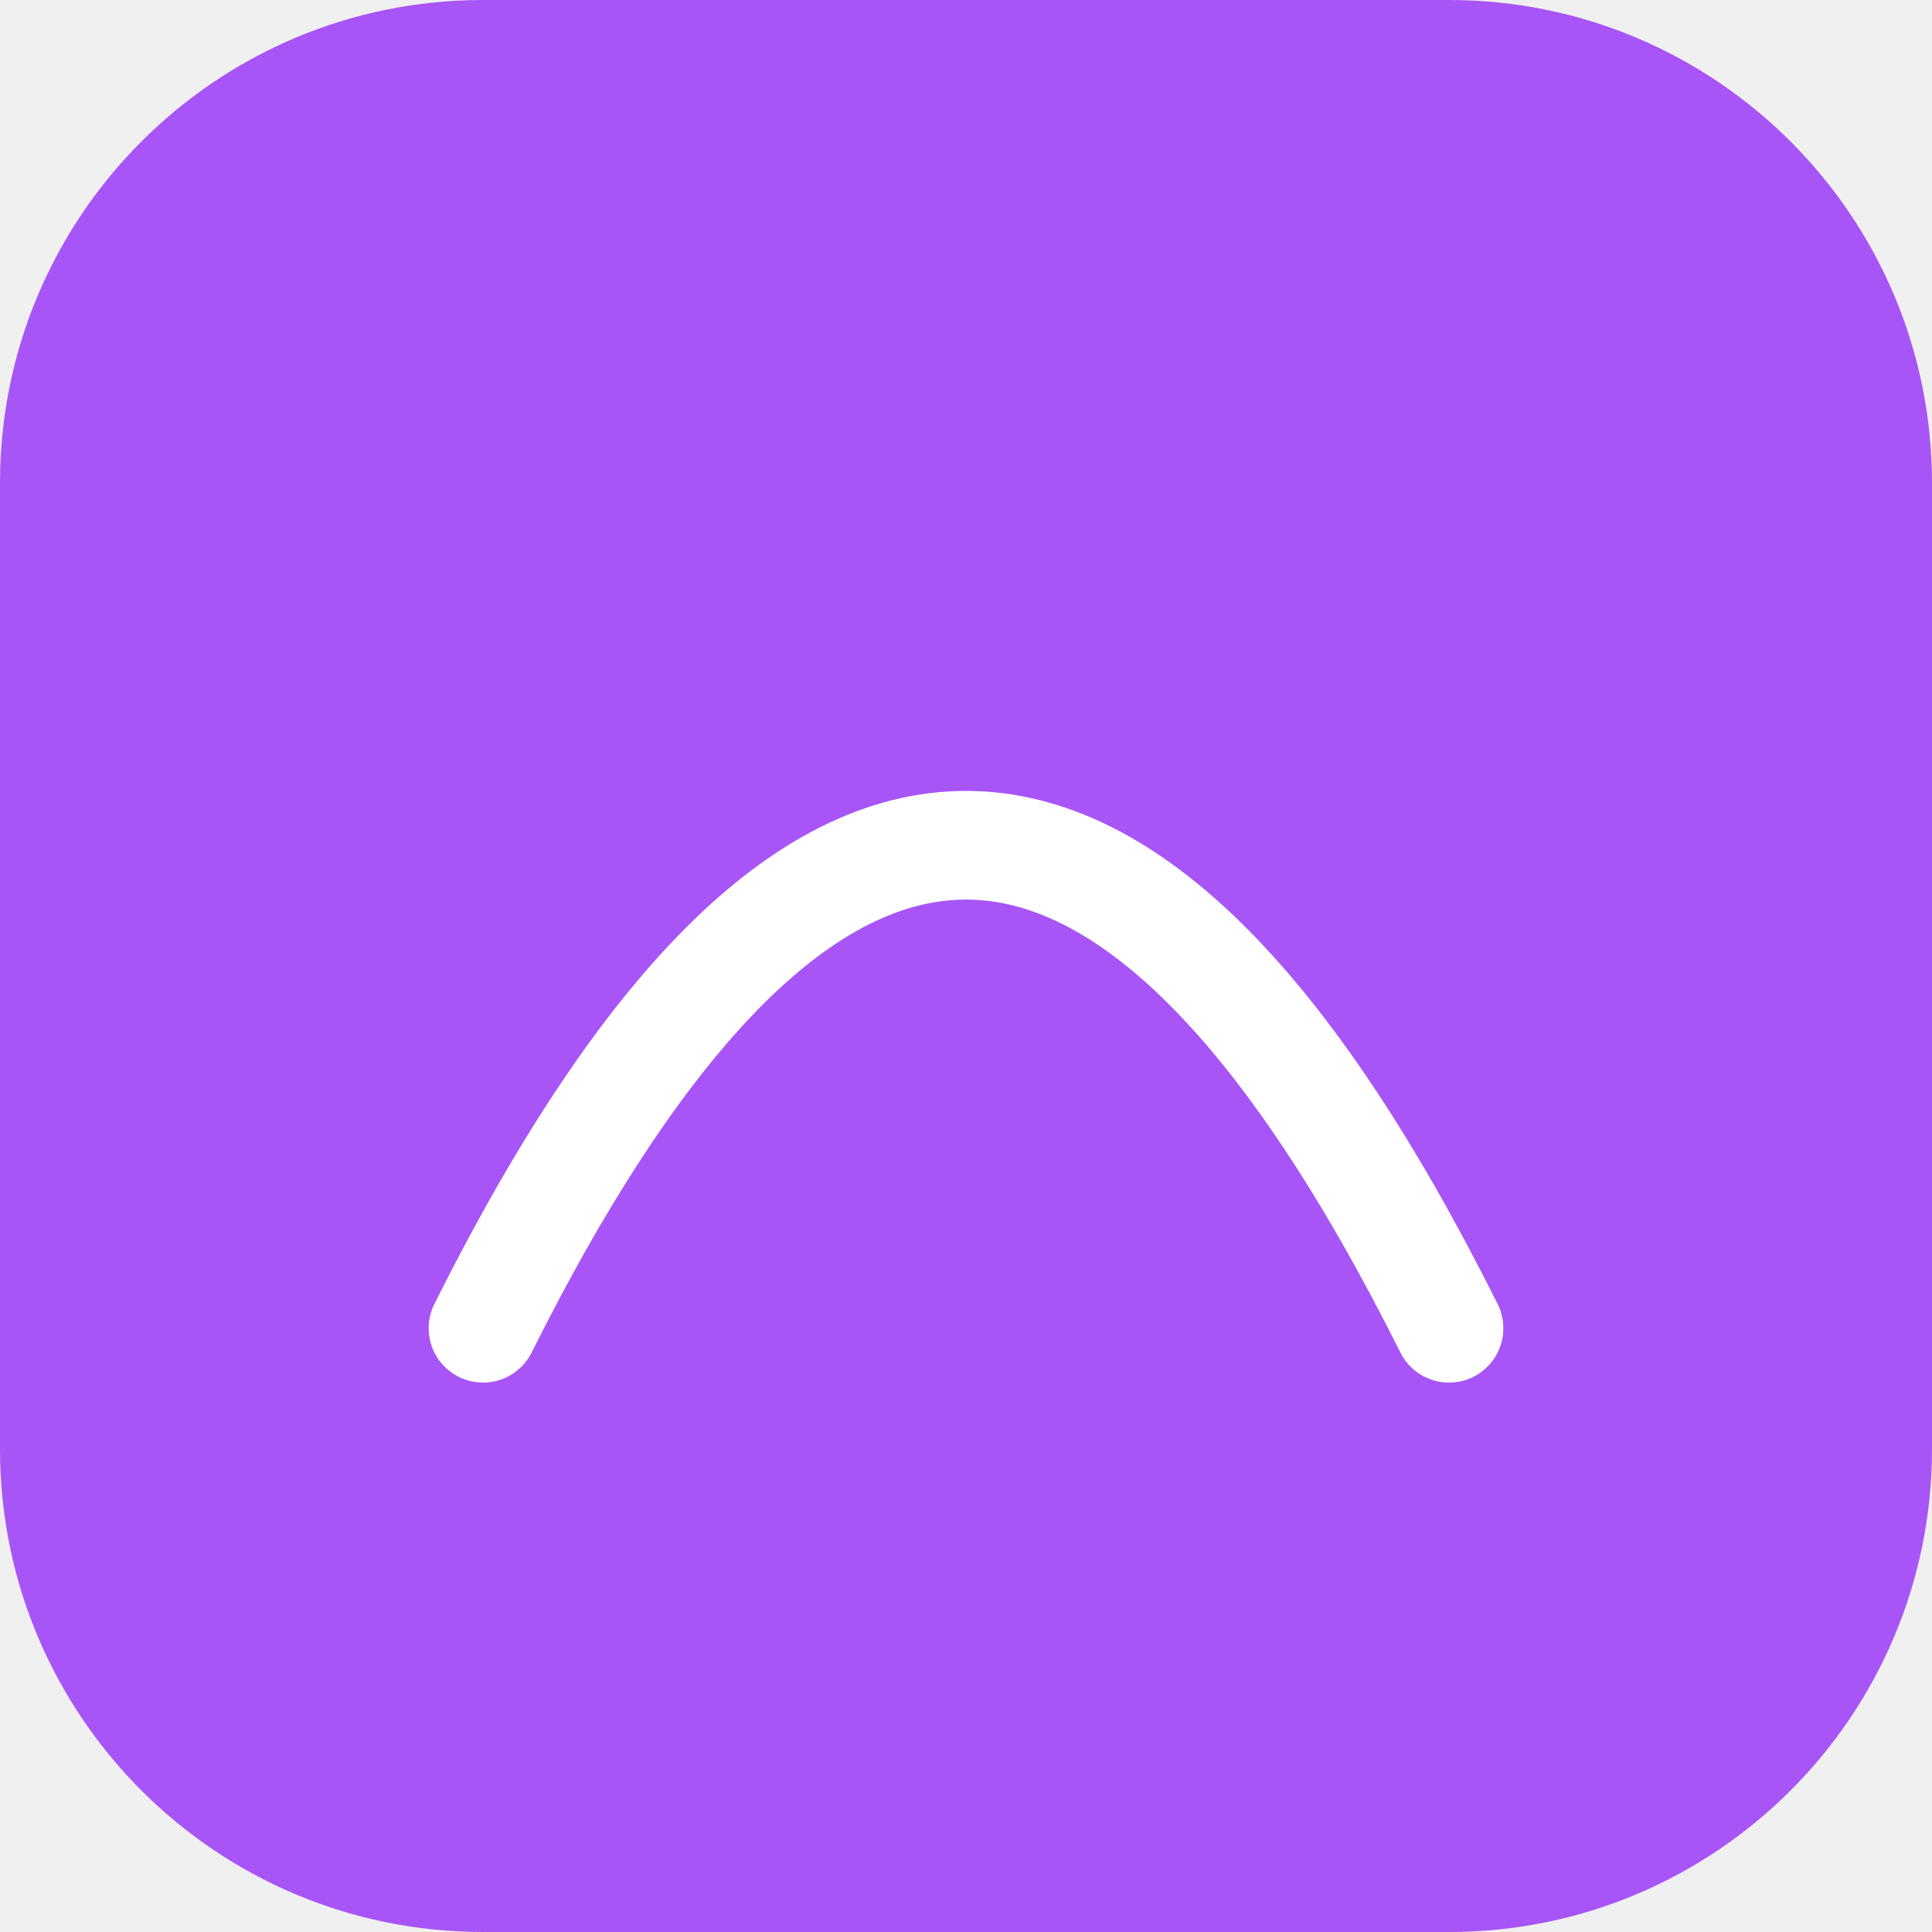
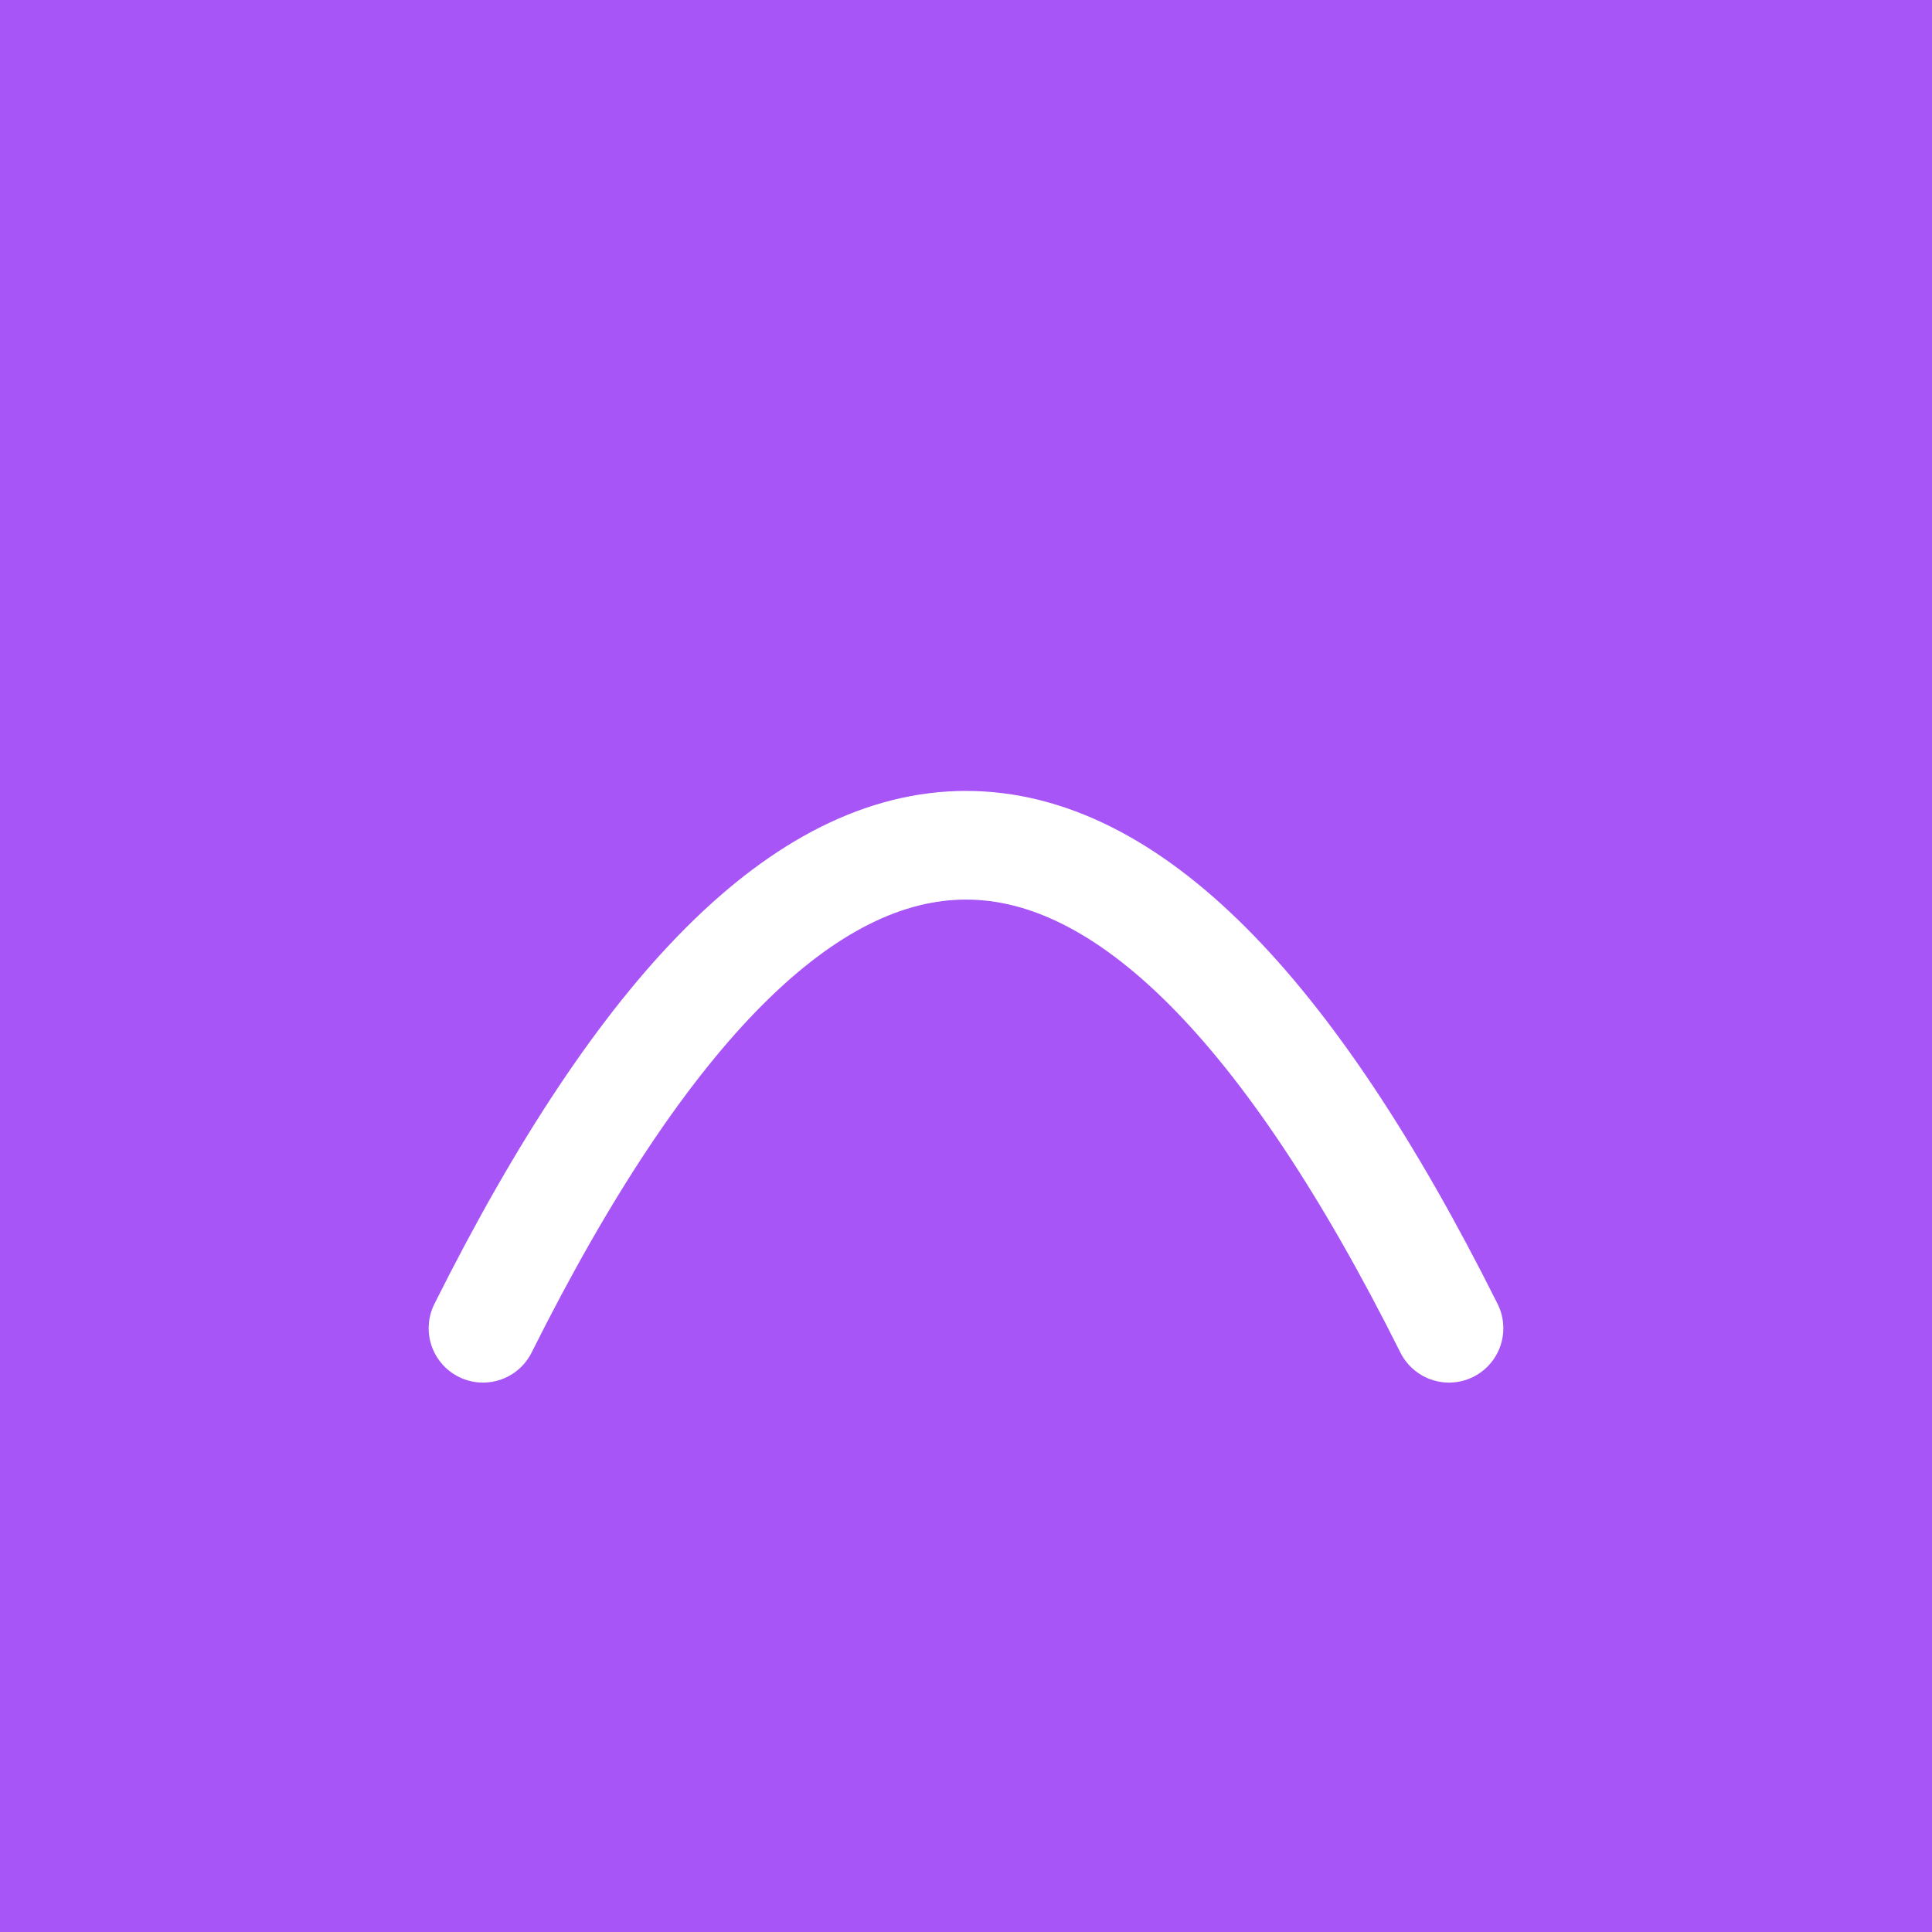
<svg xmlns="http://www.w3.org/2000/svg" width="120" height="120" viewBox="0 0 32 32">
-   <rect width="32" height="32" rx="8" fill="#a855f7" />
+   <rect width="32" height="32" rx="0" fill="#a855f7" />
  <path d="M8 22Q16 6 24 22" fill="none" stroke="white" stroke-width="1.8" stroke-linecap="round" stroke-linejoin="round" />
</svg>
